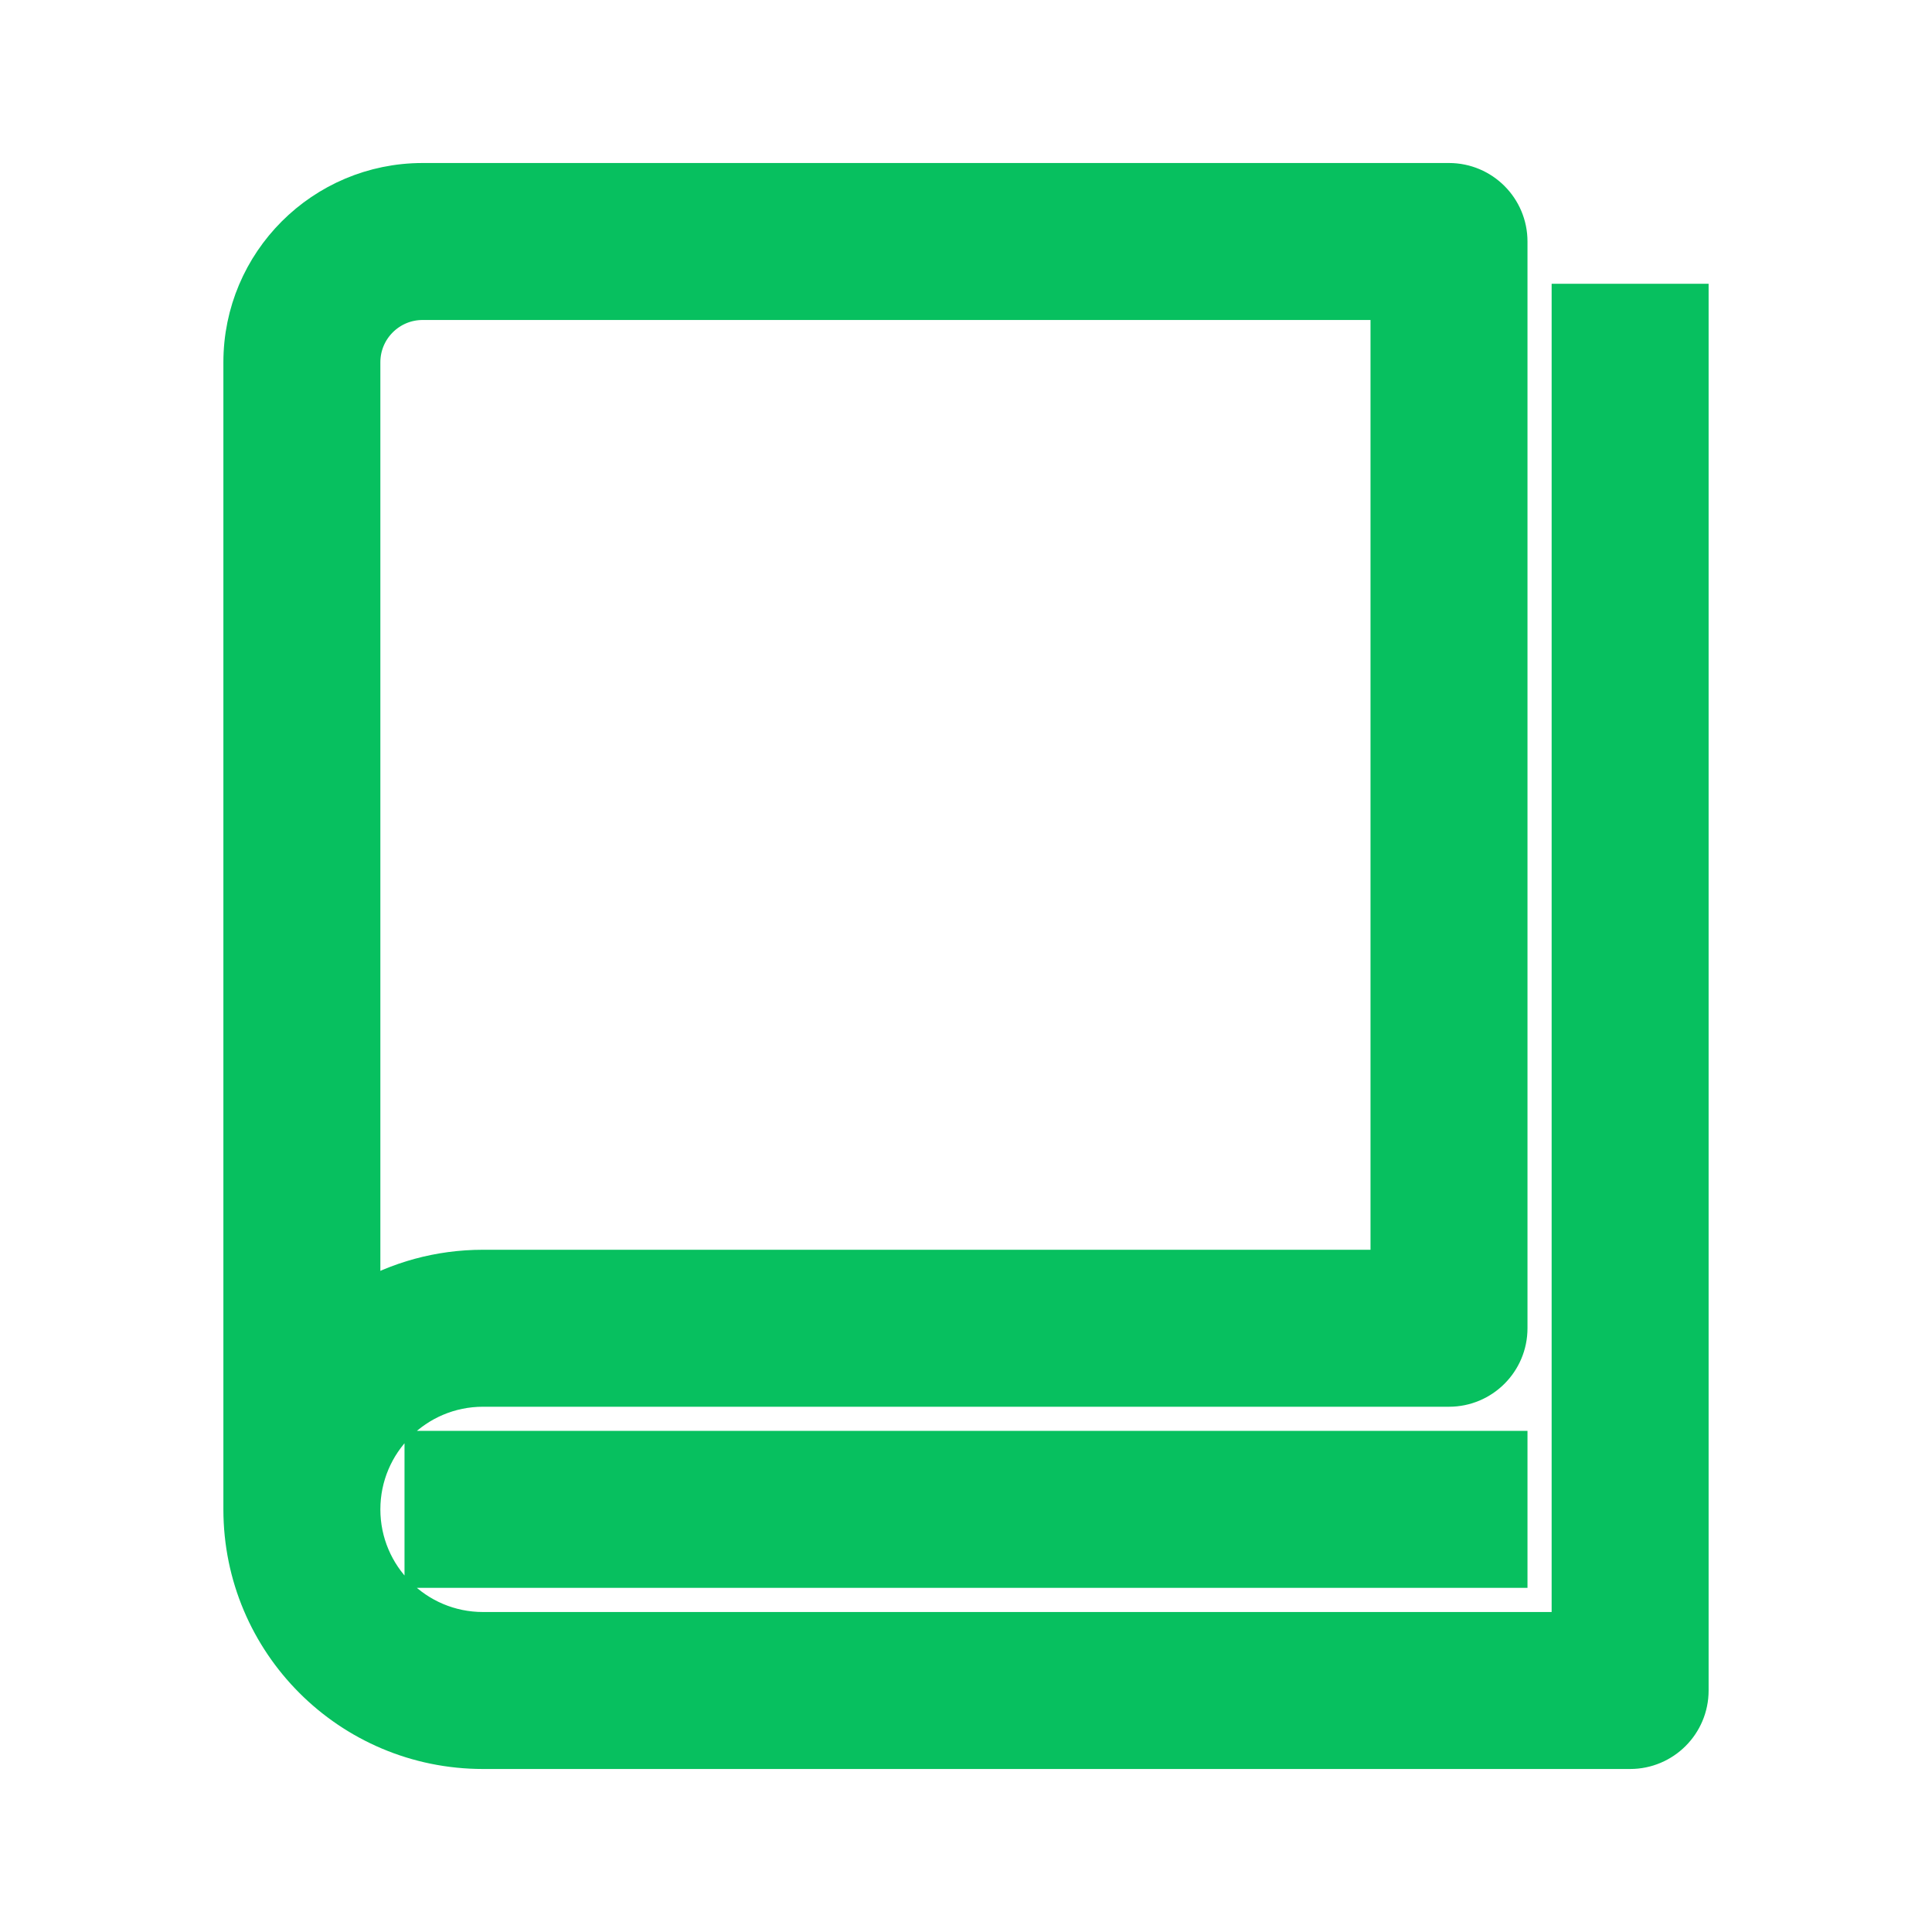
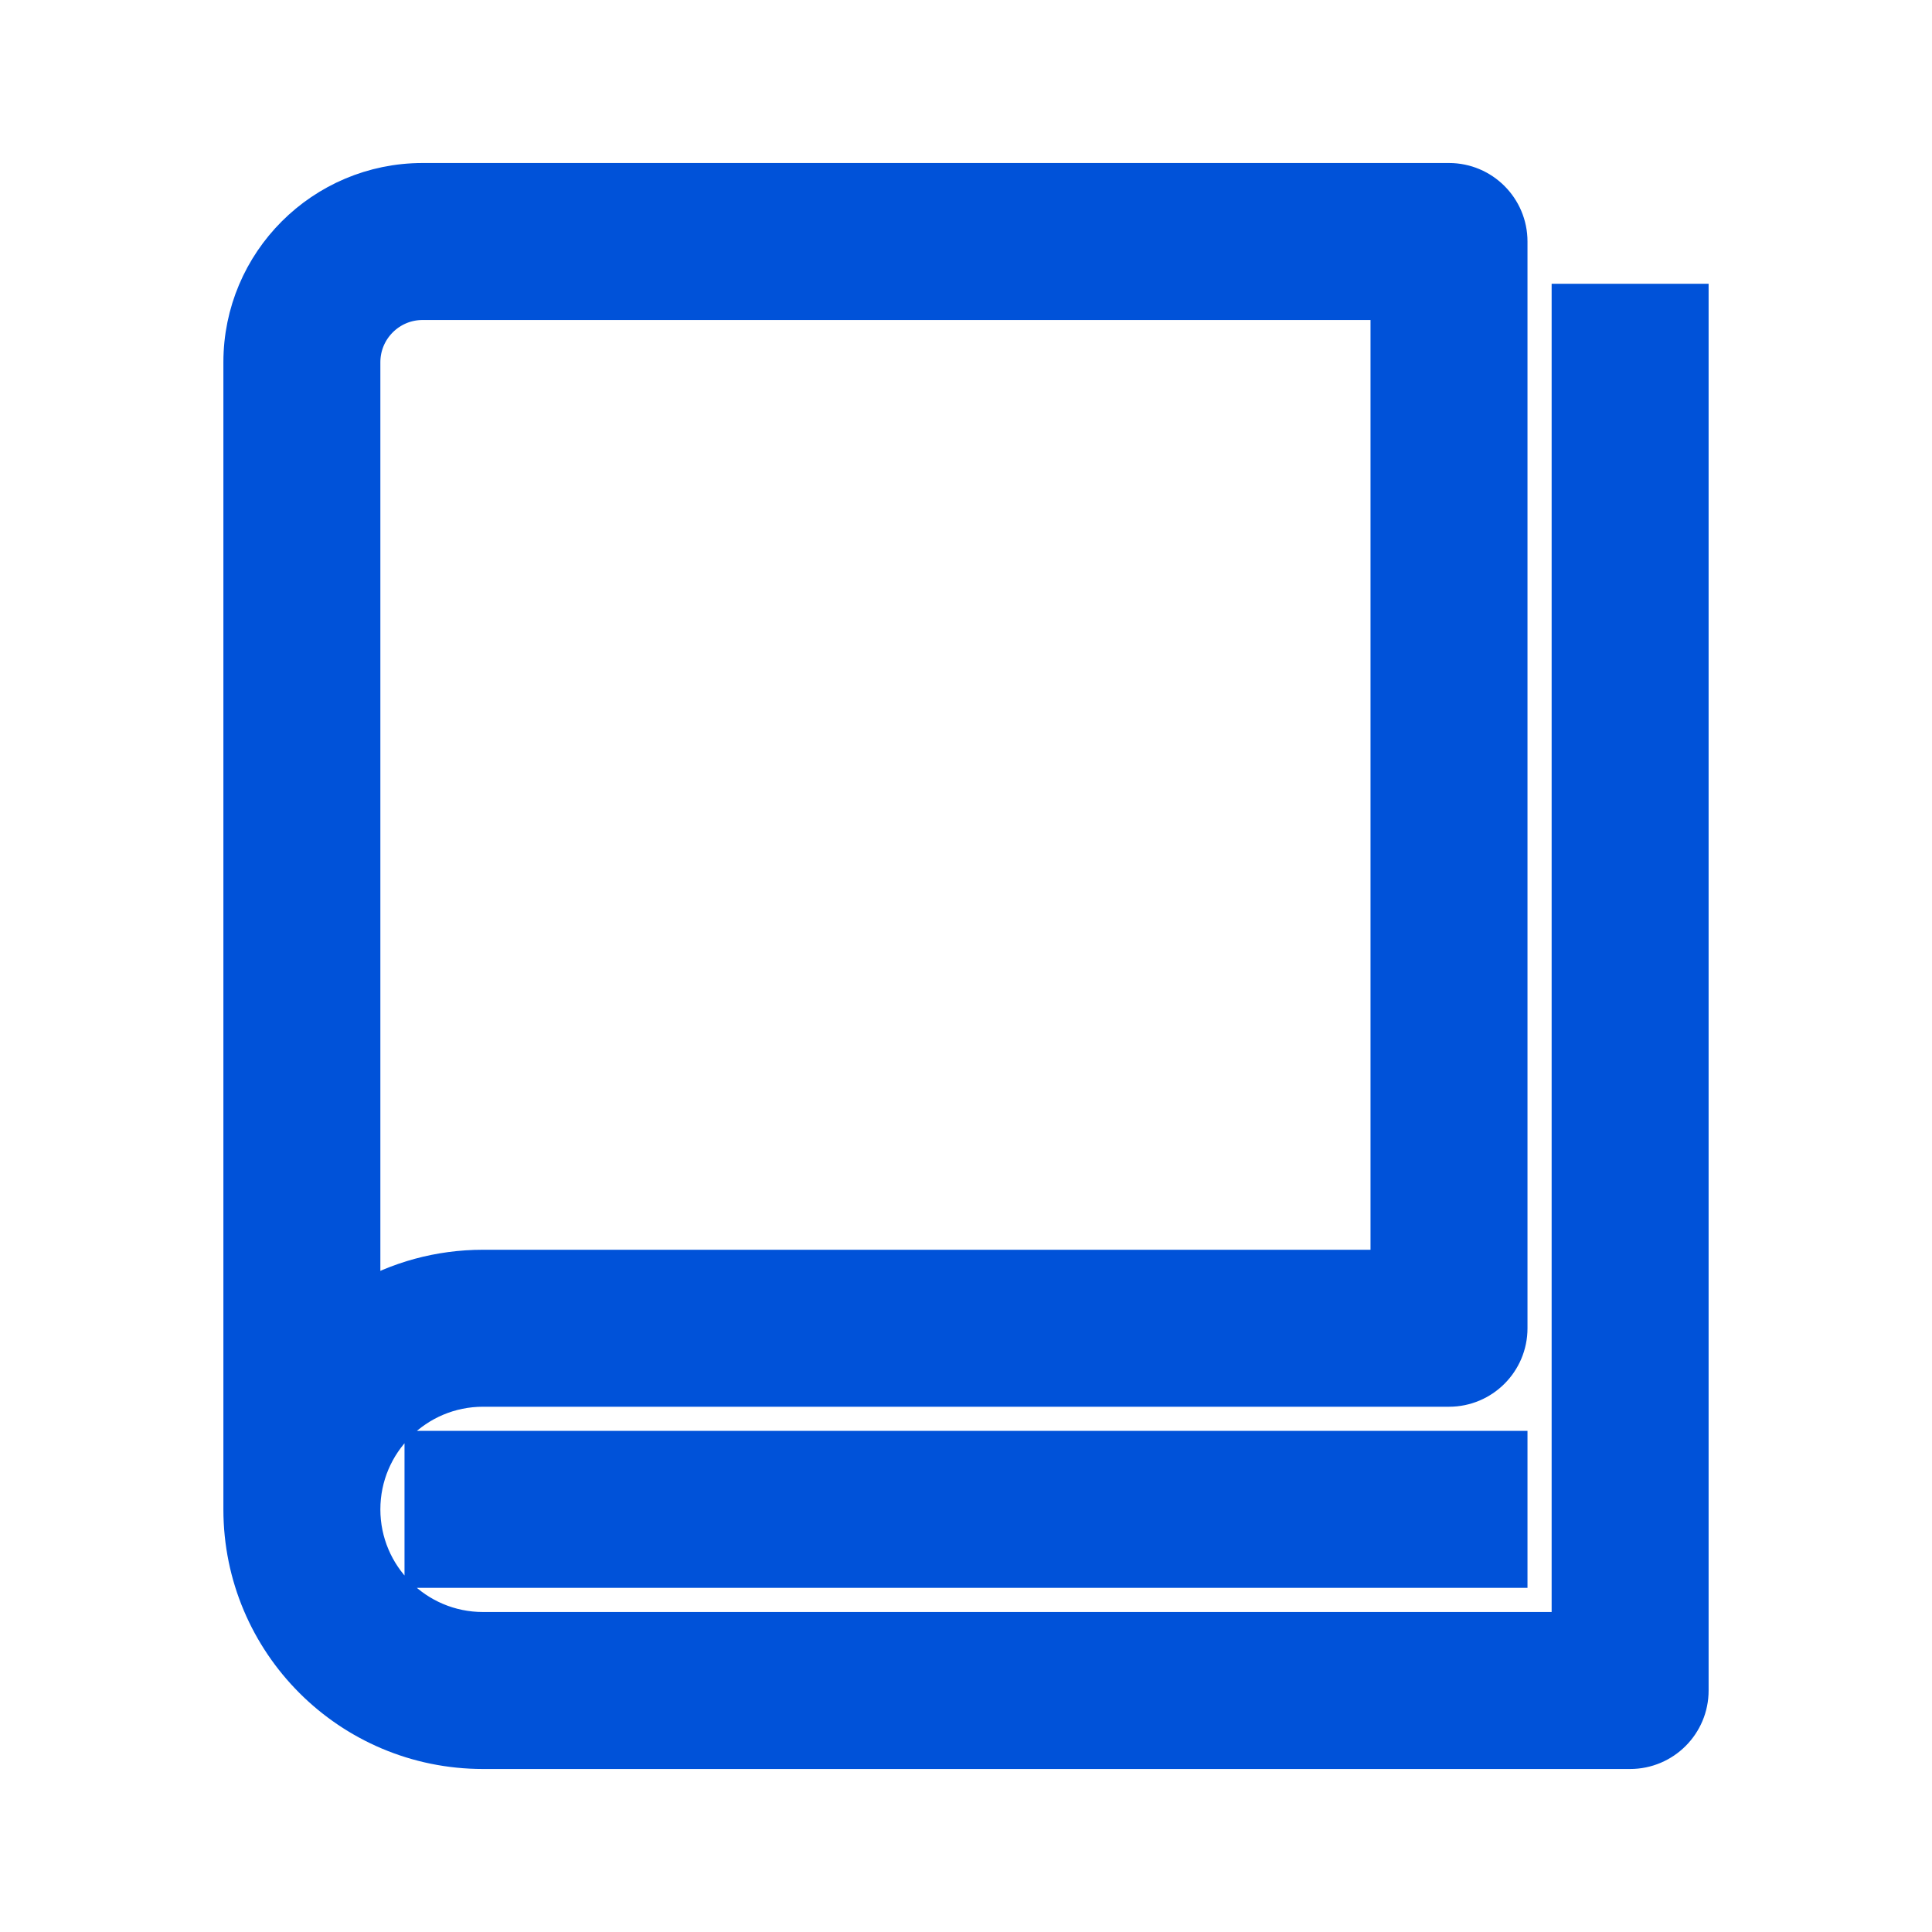
<svg xmlns="http://www.w3.org/2000/svg" fill="none" viewBox="0 0 16 16" width="128" height="128">
-   <path fill-rule="evenodd" clip-rule="evenodd" d="M2 3C2 2.172 2.672 1.5 3.5 1.5H12C12.276 1.5 12.5 1.724 12.5 2V11C12.5 11.276 12.276 11.5 12 11.5H4C3.448 11.5 3 11.948 3 12.5C3 13.052 3.448 13.5 4 13.5H13V2.5H14V14C14 14.276 13.776 14.5 13.5 14.5H4C2.895 14.5 2 13.605 2 12.5V3ZM3 10.768C3.294 10.597 3.636 10.5 4 10.5H11.5V2.5H3.5C3.224 2.5 3 2.724 3 3V10.768ZM12.5 13H3.5V12H12.5V13Z" fill="#07C05F" stroke="#07C05F" stroke-width="0.3" />
+   <path fill-rule="evenodd" clip-rule="evenodd" d="M2 3C2 2.172 2.672 1.5 3.5 1.5H12C12.276 1.5 12.5 1.724 12.5 2V11C12.5 11.276 12.276 11.5 12 11.5H4C3.448 11.5 3 11.948 3 12.5C3 13.052 3.448 13.5 4 13.5H13V2.5H14V14C14 14.276 13.776 14.5 13.5 14.5H4C2.895 14.5 2 13.605 2 12.5V3ZM3 10.768C3.294 10.597 3.636 10.5 4 10.5H11.5V2.5H3.5C3.224 2.5 3 2.724 3 3V10.768ZM12.5 13H3.5V12H12.5V13Z" fill="#0052D9" stroke="#0052D9" stroke-width="0.3" />
</svg>
